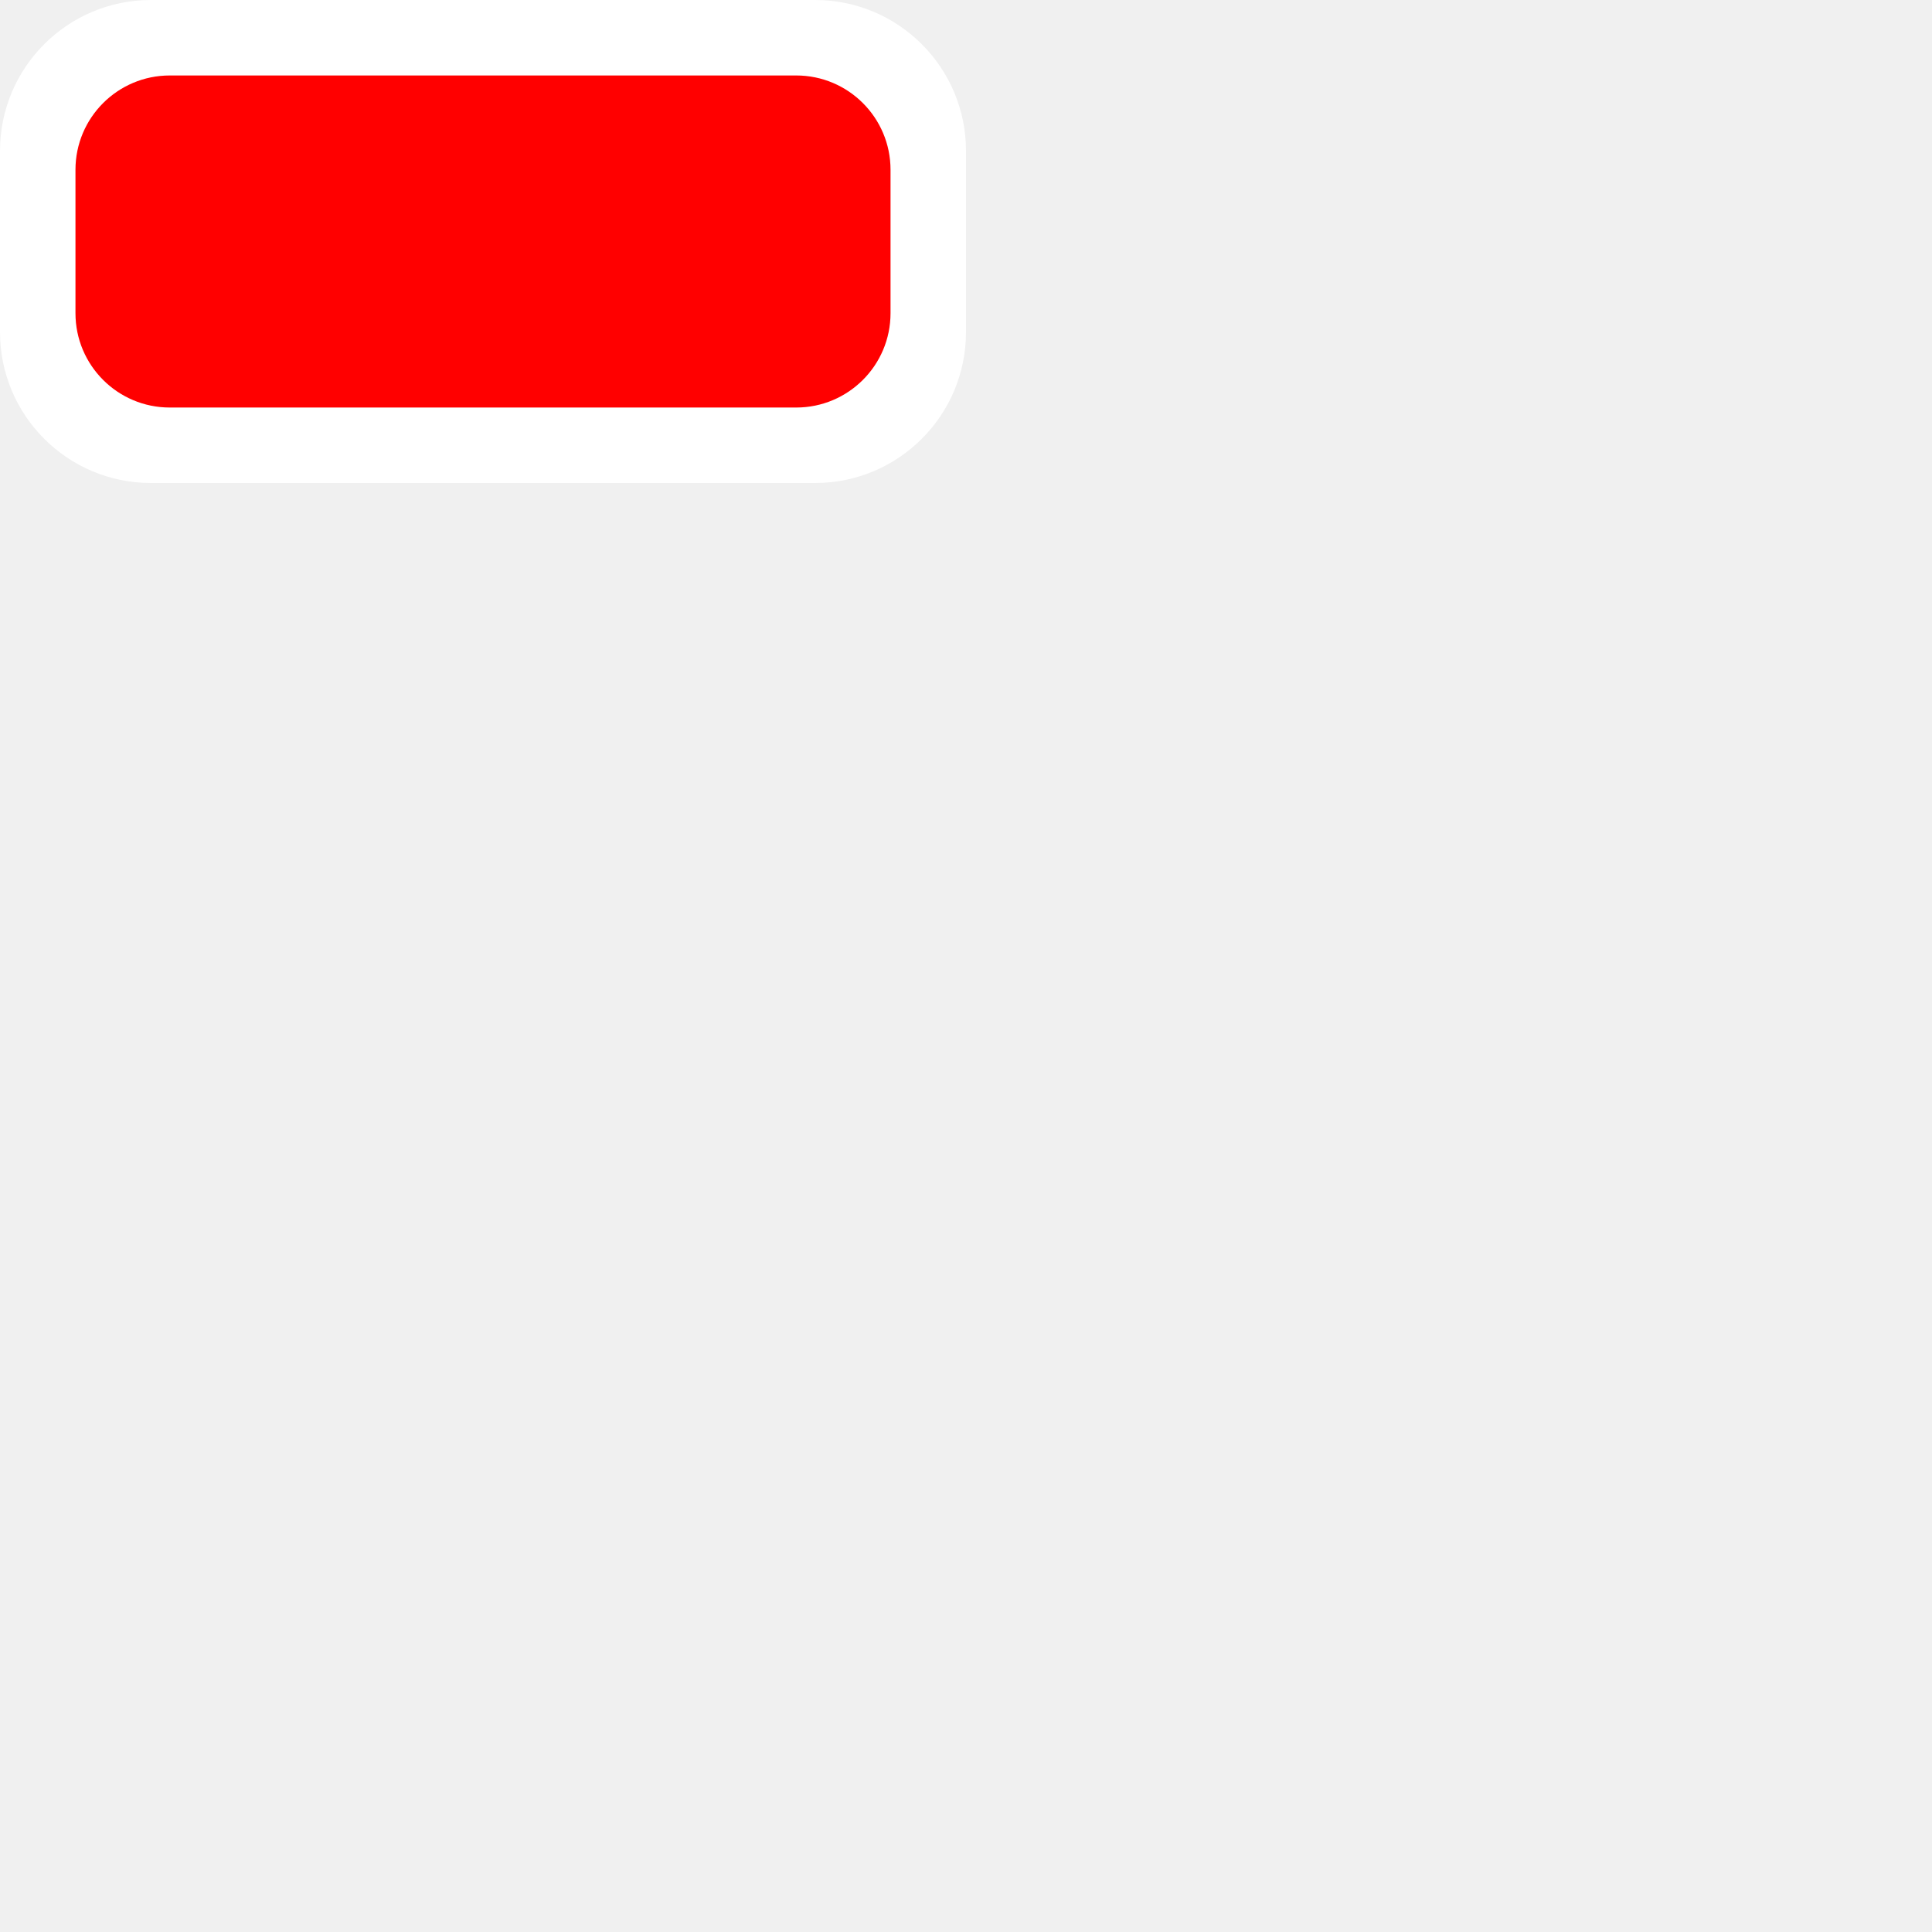
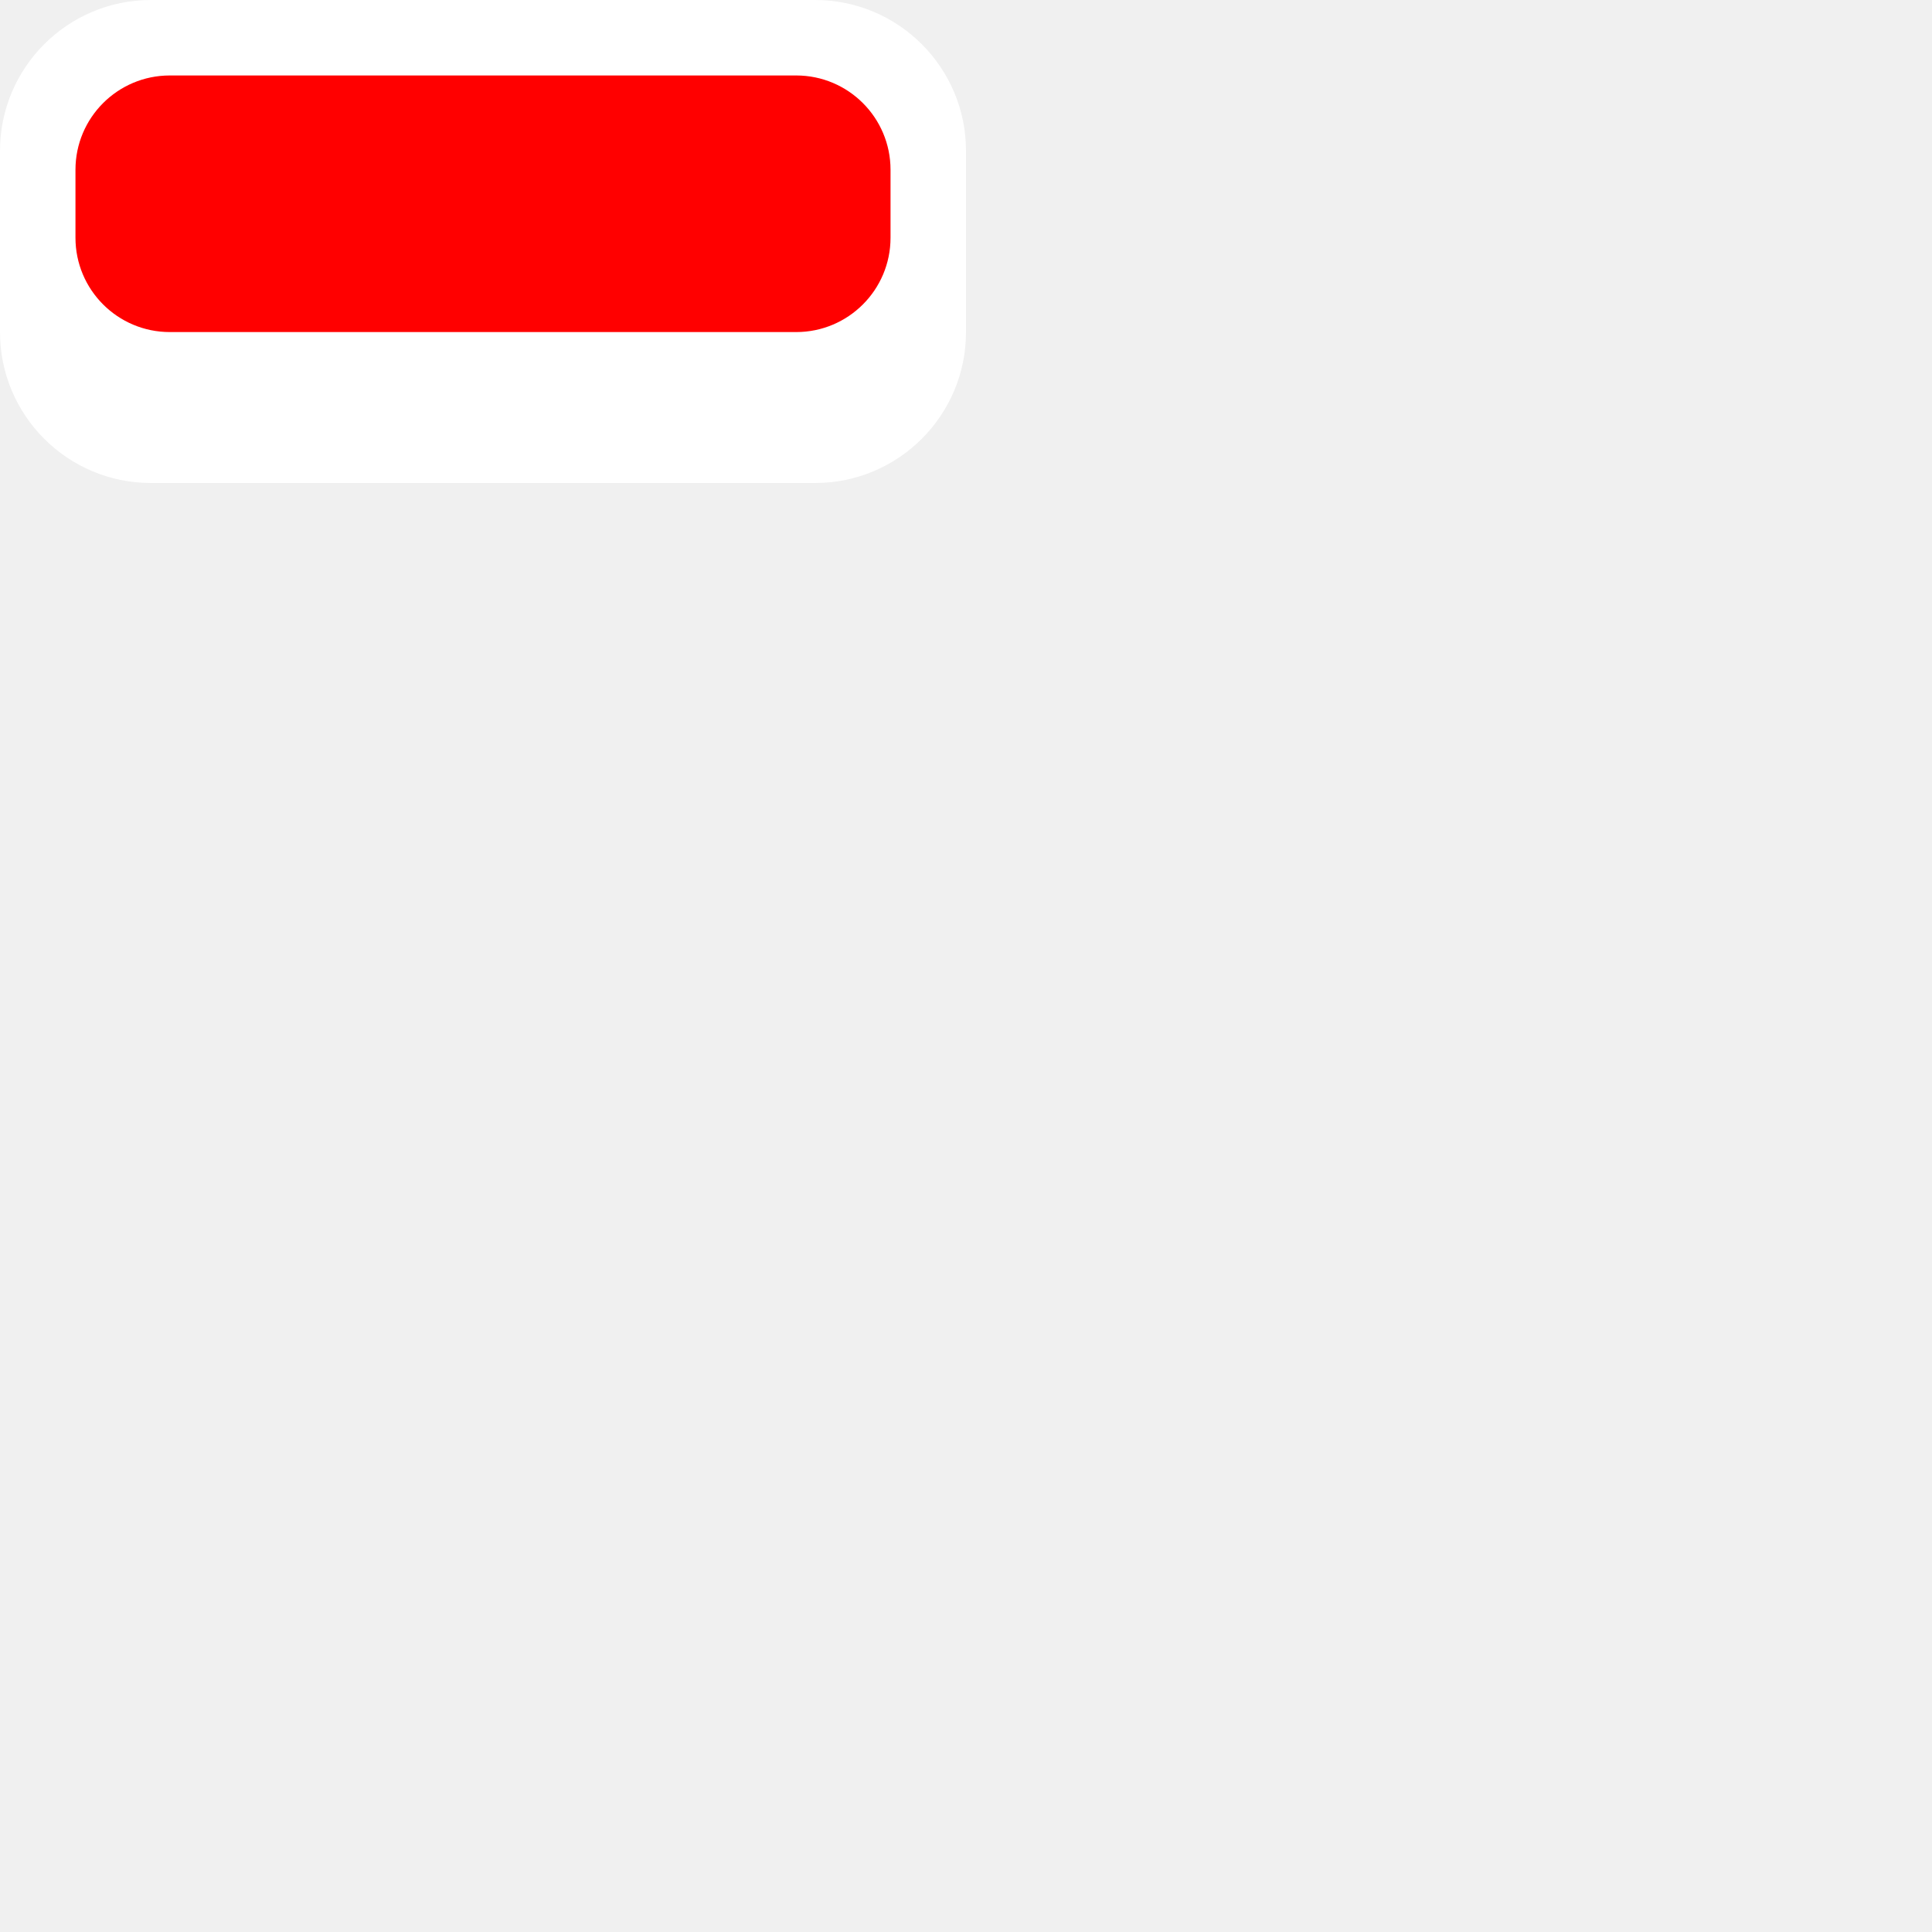
<svg xmlns="http://www.w3.org/2000/svg" width="512" height="512">
  <rect x="0" y="0" width="256" height="128" rx="40" ry="40" fill="white" />
-   <rect x="20" y="20" width="216" height="88" rx="25" ry="25" fill="red" />
+   <rect x="20" y="20" width="216" height="68" rx="25" ry="25" fill="red" />
</svg>
